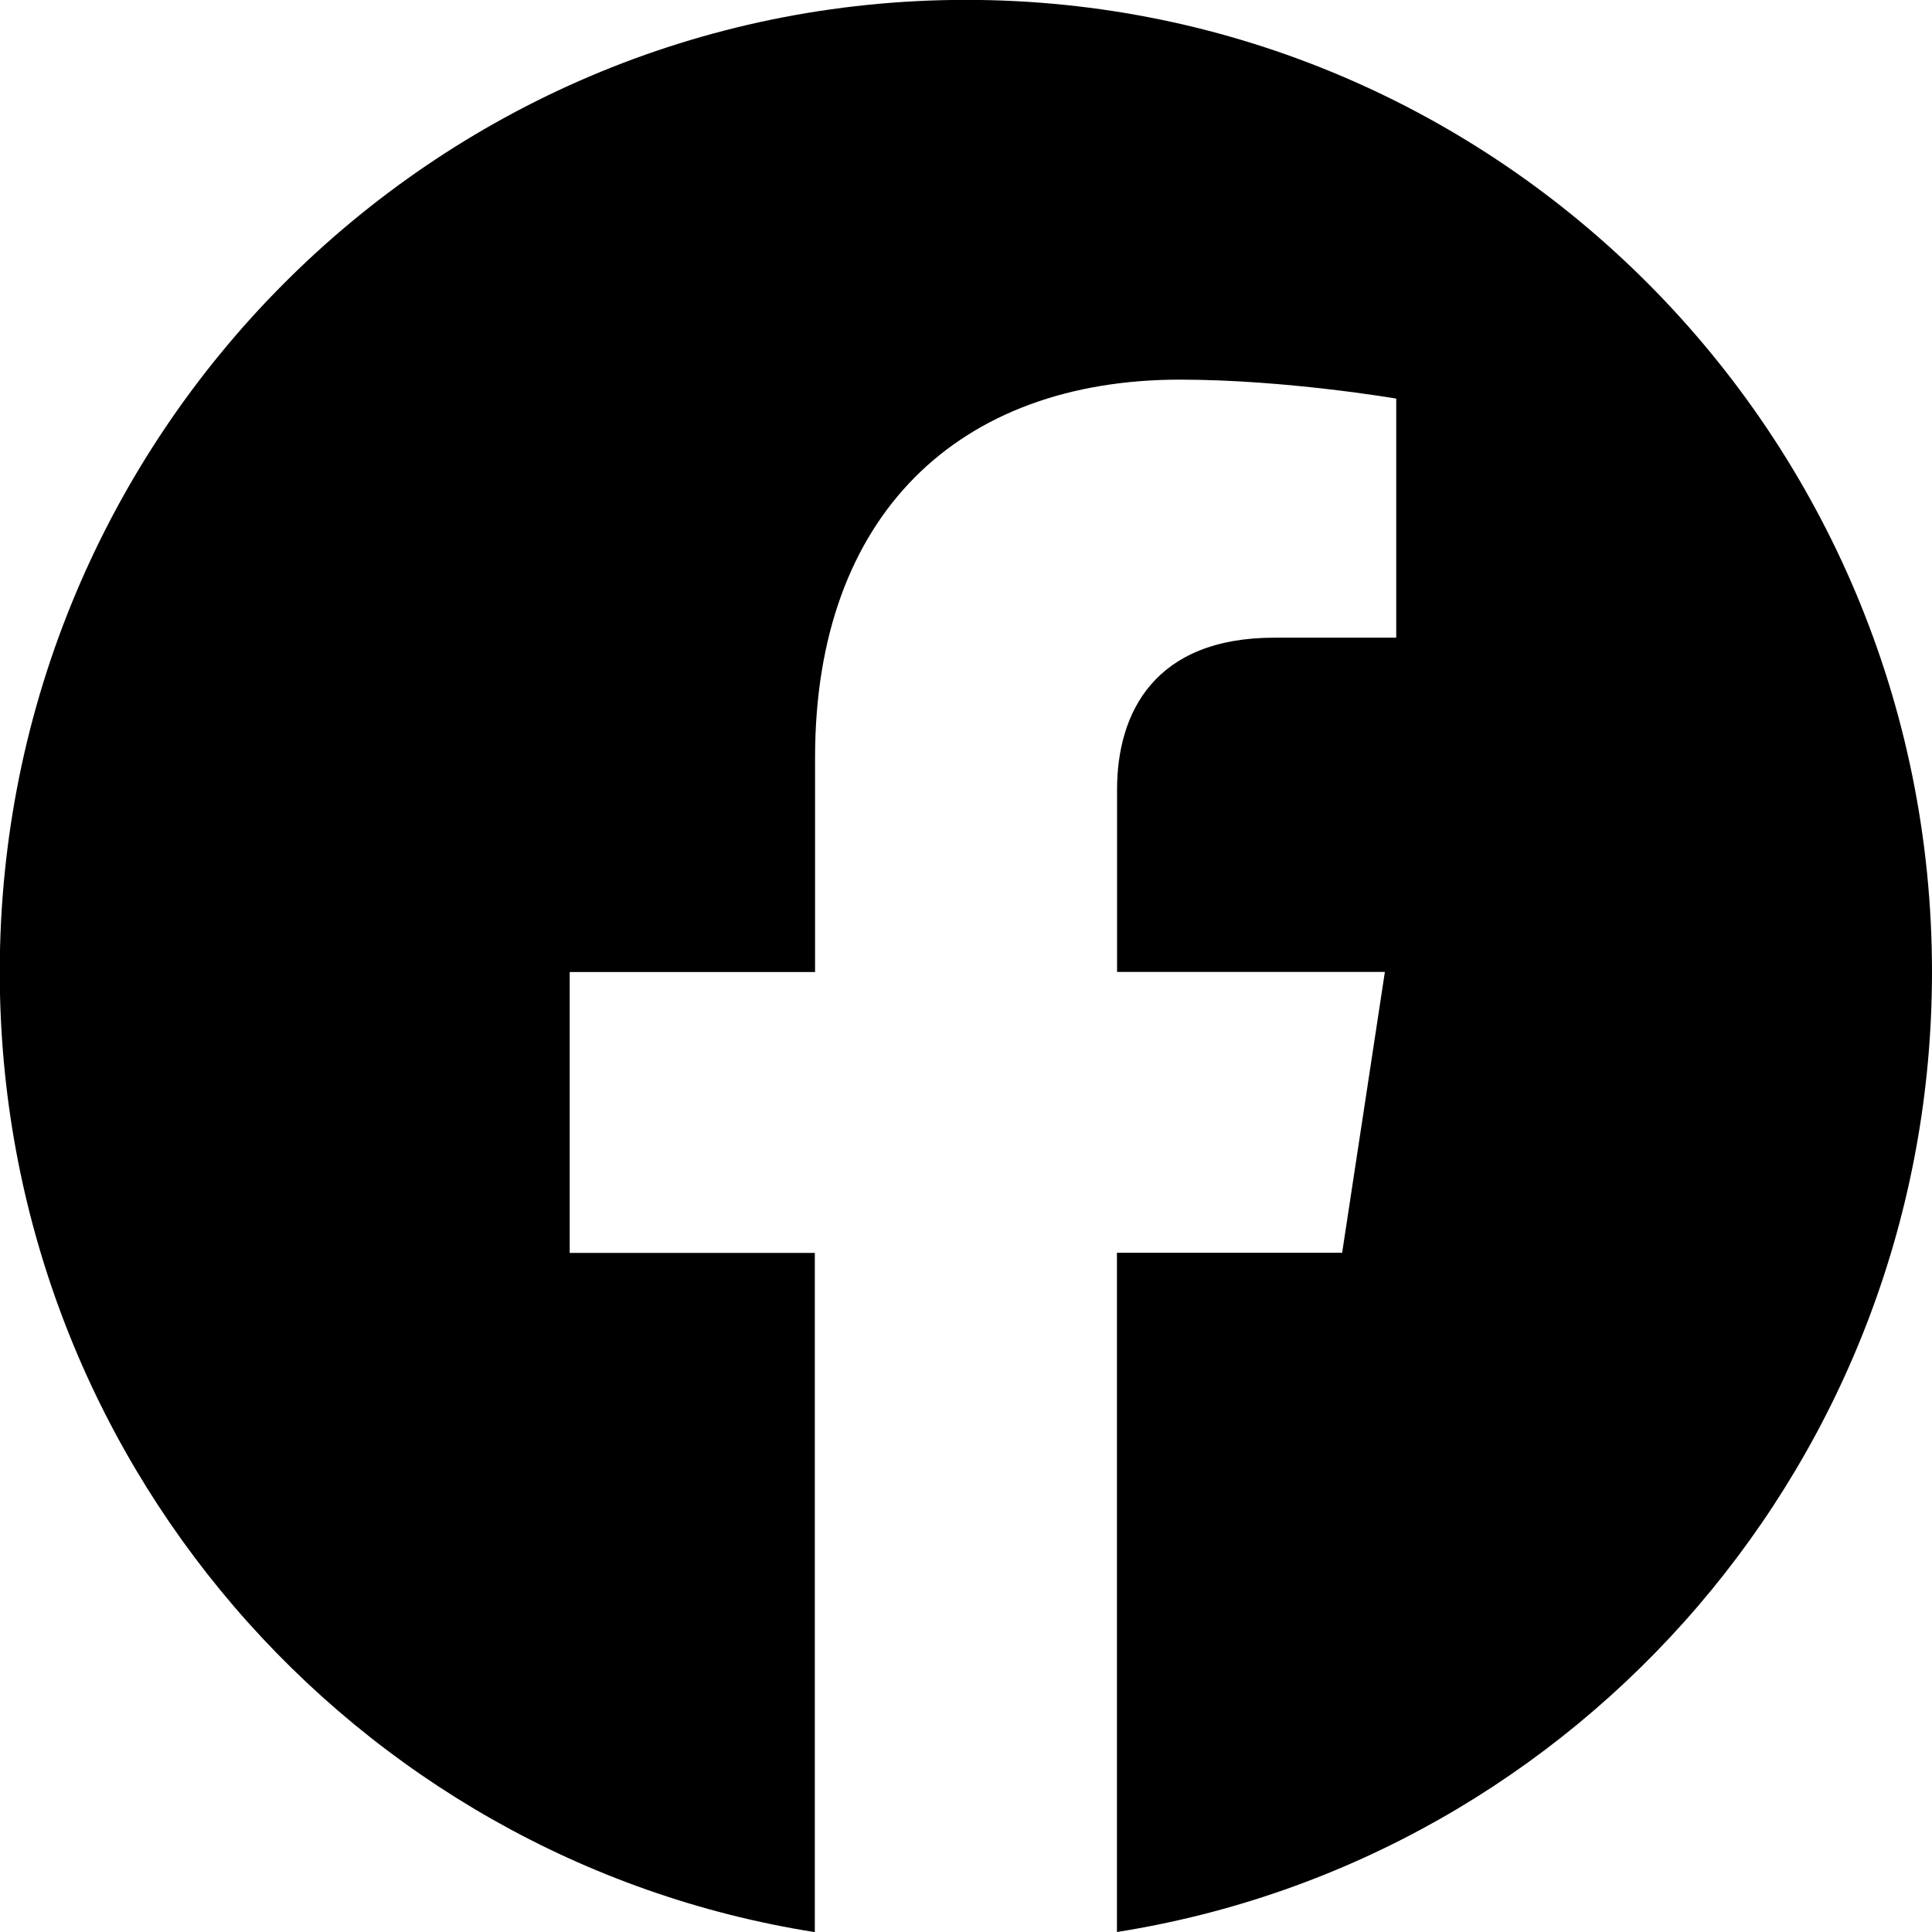
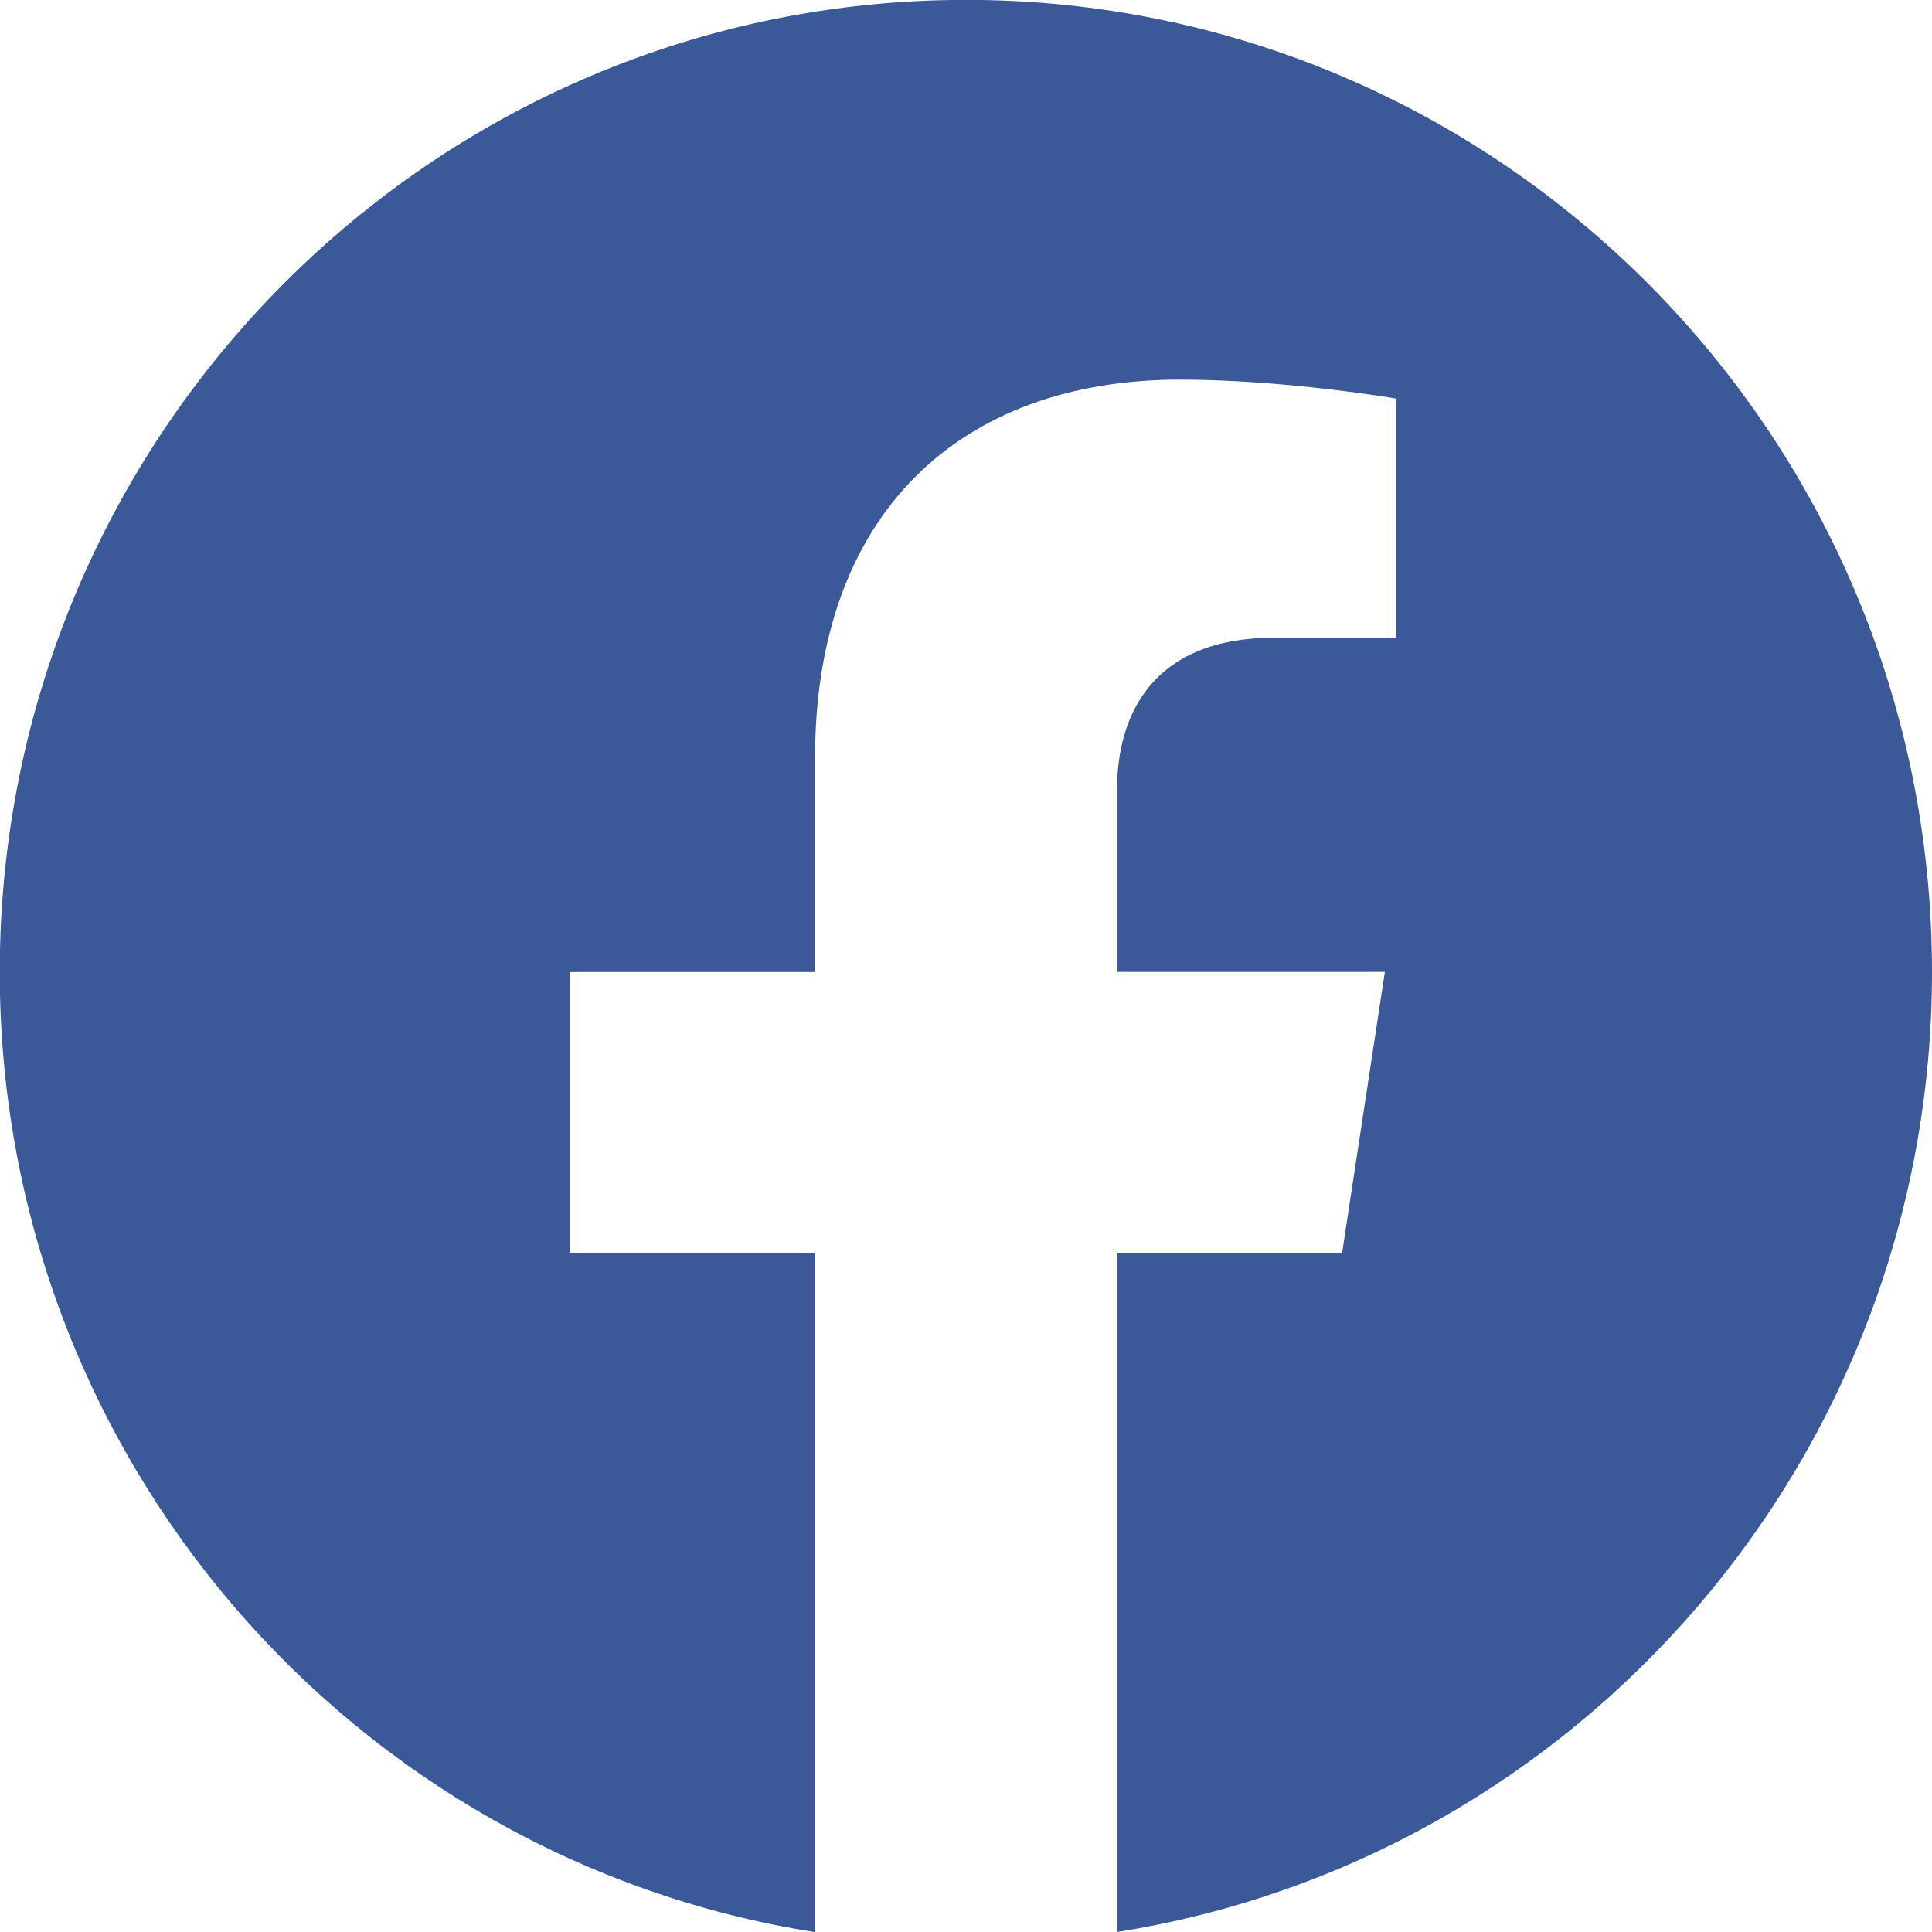
- <svg xmlns="http://www.w3.org/2000/svg" width="16" height="16" fill="currentColor" class="bi bi-facebook" viewBox="0 0 16 16">
+ <svg xmlns="http://www.w3.org/2000/svg" width="16" height="16" fill="#3b5998" class="bi bi-facebook" viewBox="0 0 16 16">
  <path d="M16 8.049c0-4.446-3.582-8.05-8-8.05C3.58 0-.002 3.603-.002 8.05c0 4.017 2.926 7.347 6.75 7.951v-5.625h-2.03V8.05H6.75V6.275c0-2.017 1.195-3.131 3.022-3.131.876 0 1.791.157 1.791.157v1.98h-1.009c-.993 0-1.303.621-1.303 1.258v1.51h2.218l-.354 2.326H9.25V16c3.824-.604 6.75-3.934 6.75-7.951z" />
</svg>
